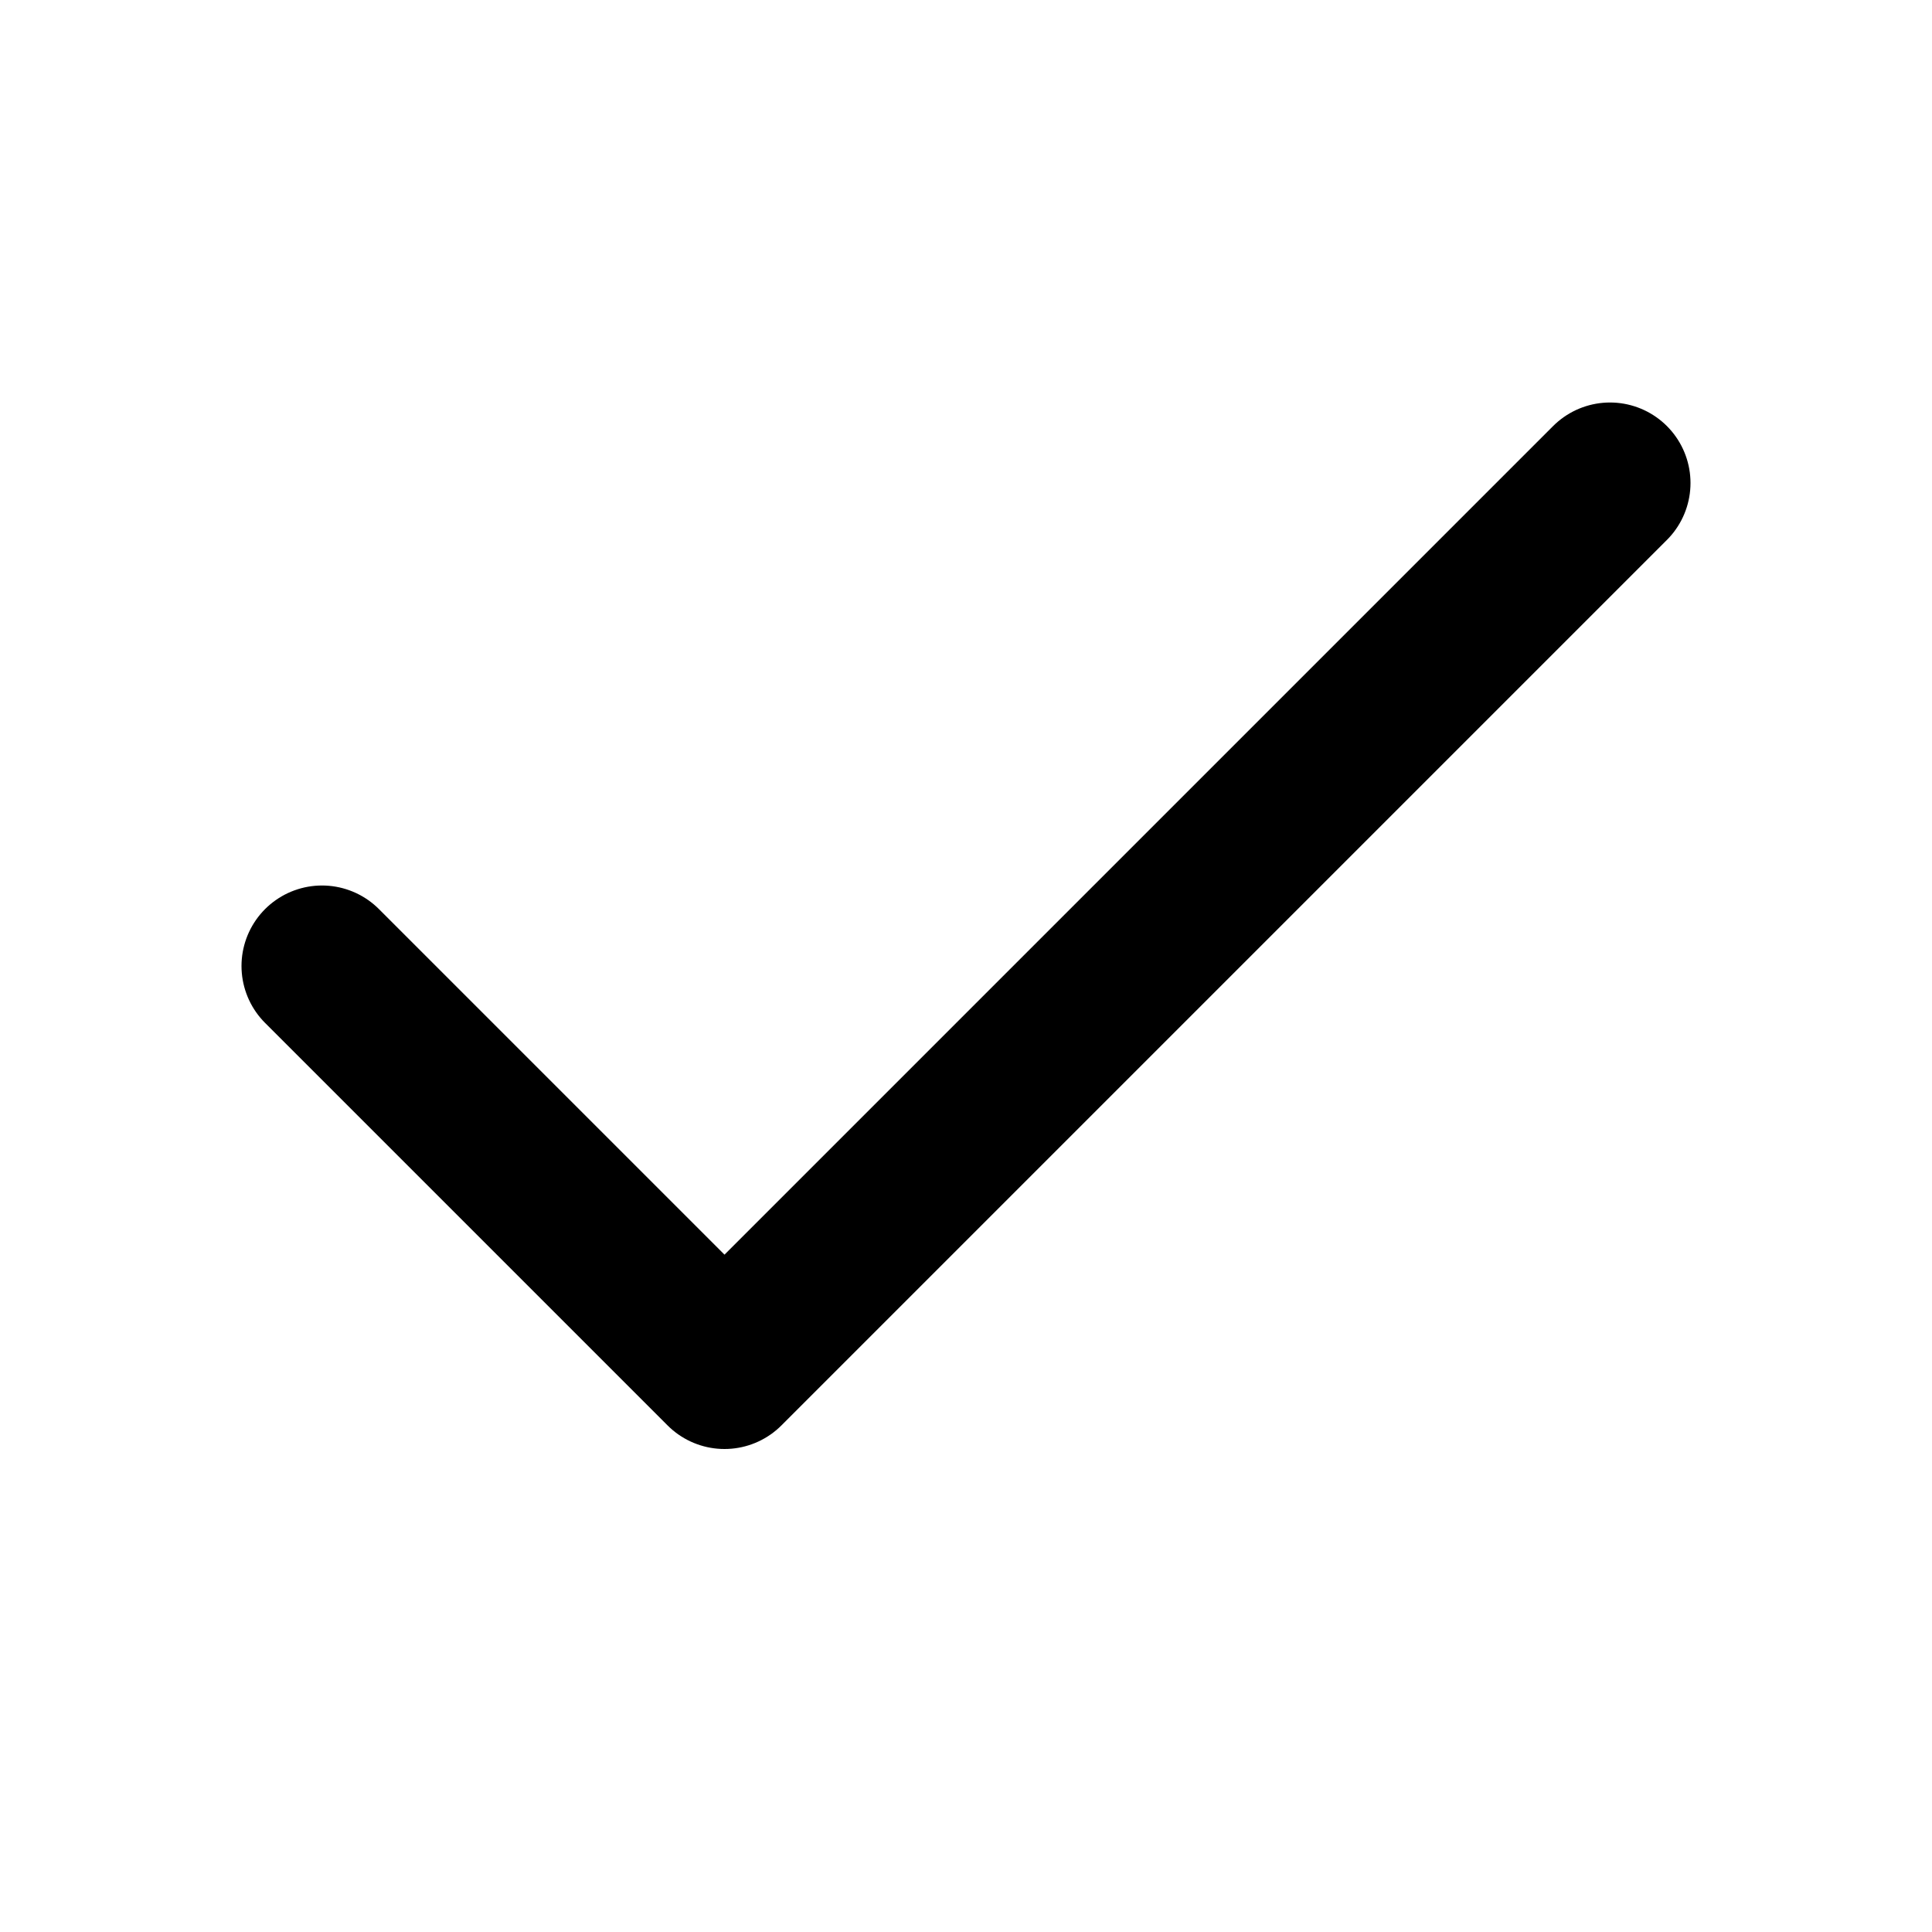
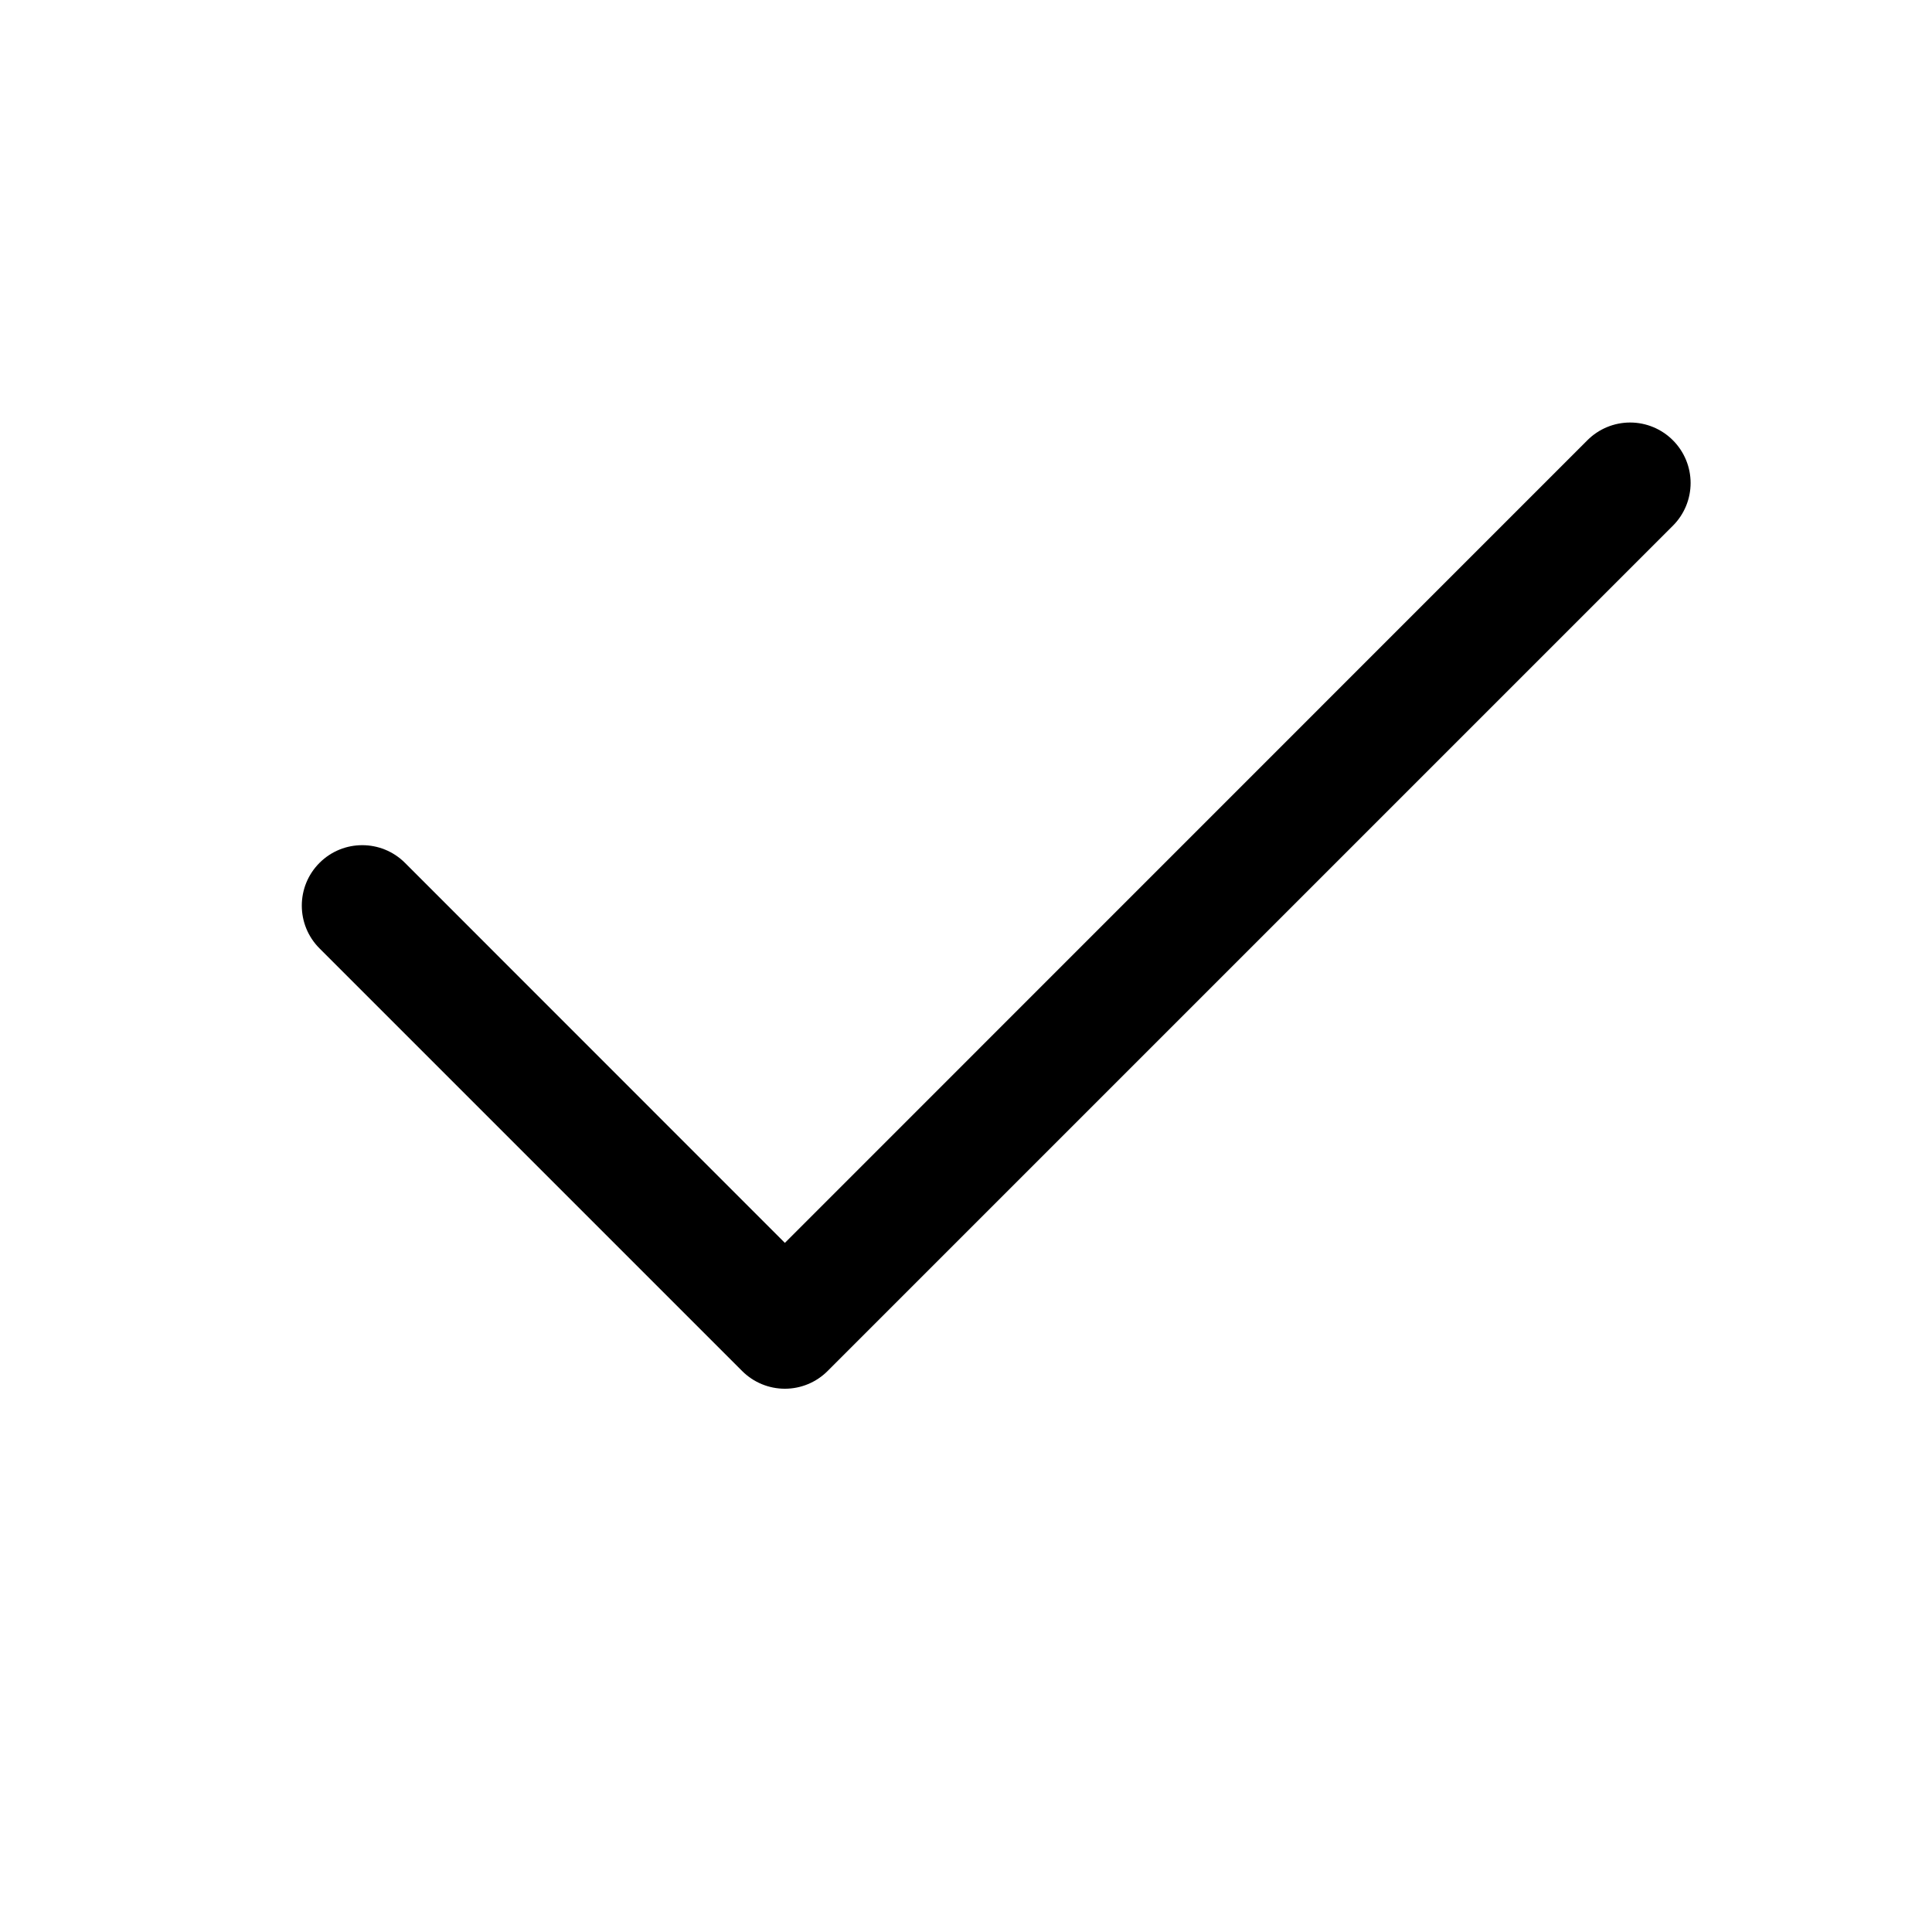
- <svg xmlns="http://www.w3.org/2000/svg" width="24" height="24" viewBox="0 0 24 24" fill="none" stroke="currentColor" stroke-width="2" stroke-linecap="round" stroke-linejoin="round" class="feather feather-check">
-   <polyline points="20 6 9 17 4 12" />
+ <svg xmlns="http://www.w3.org/2000/svg" width="20" height="20" fill="currentColor" class="bi bi-check2" viewBox="0 0 16 16">
+   <path d="M13.854 3.646a.5.5 0 0 1 0 .708l-7 7a.5.5 0 0 1-.708 0l-3.5-3.5a.5.5 0 1 1 .708-.708L6.5 10.293l6.646-6.647a.5.5 0 0 1 .708 0z" />
</svg>
